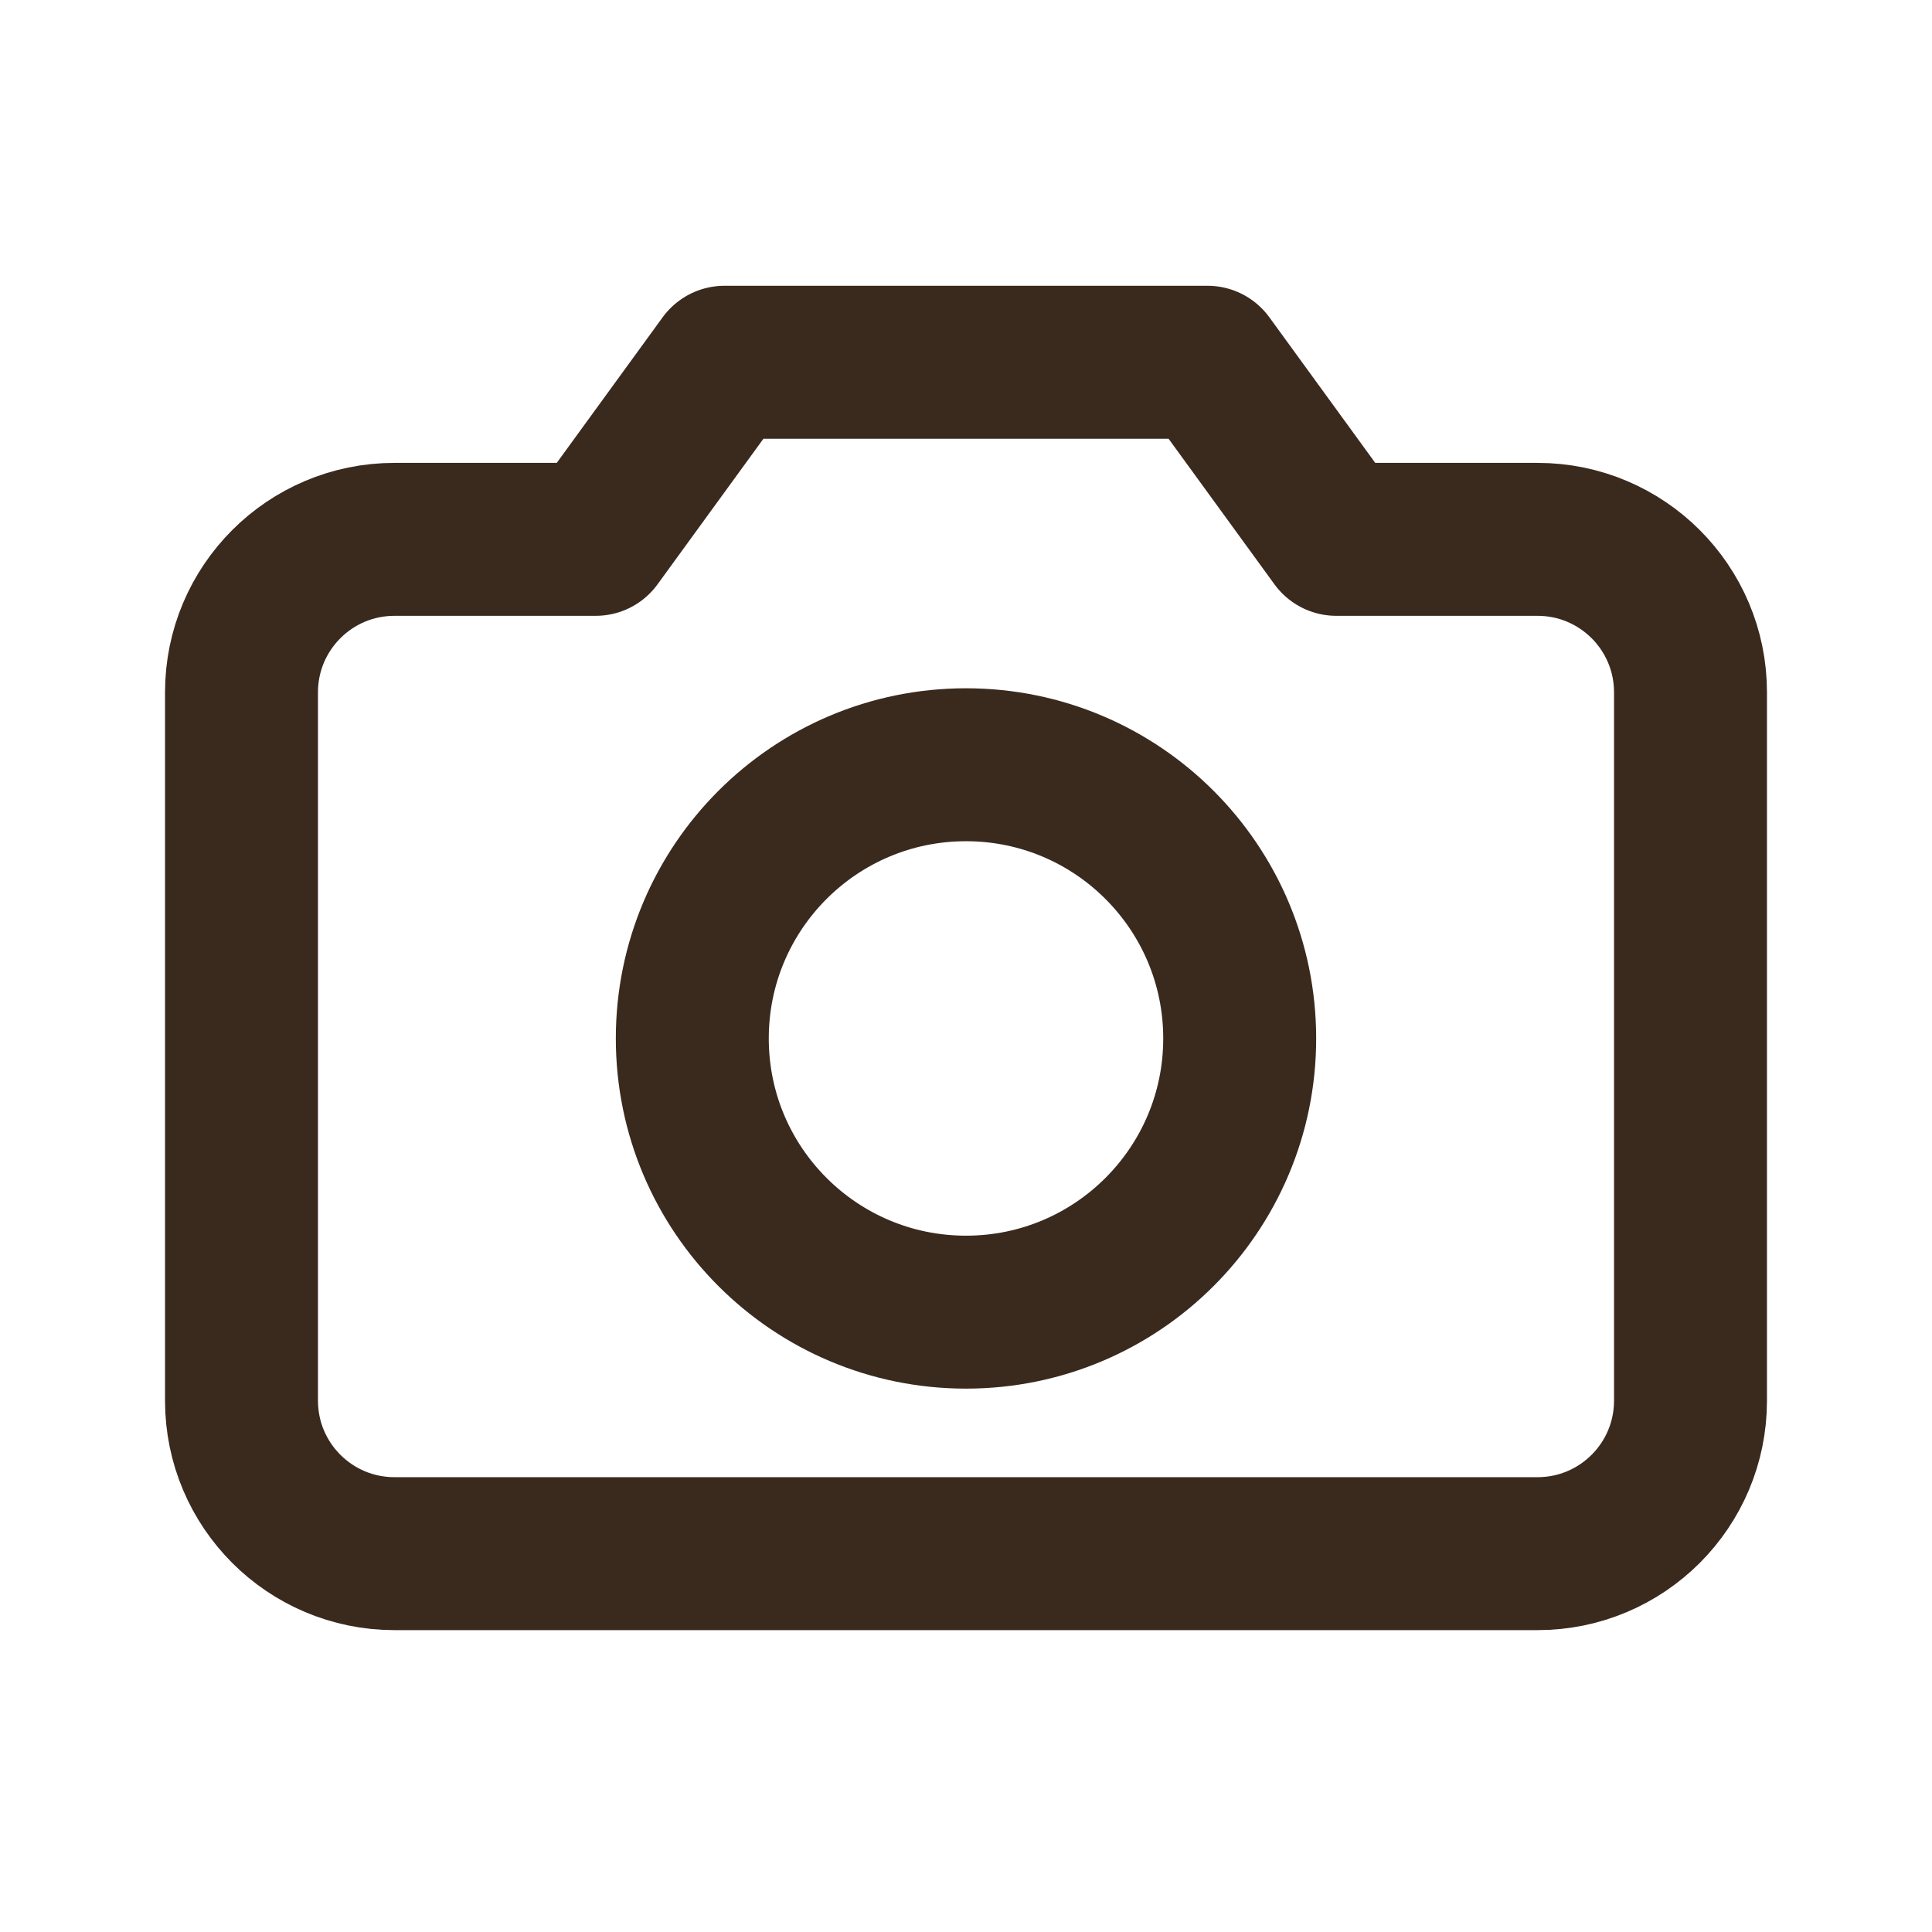
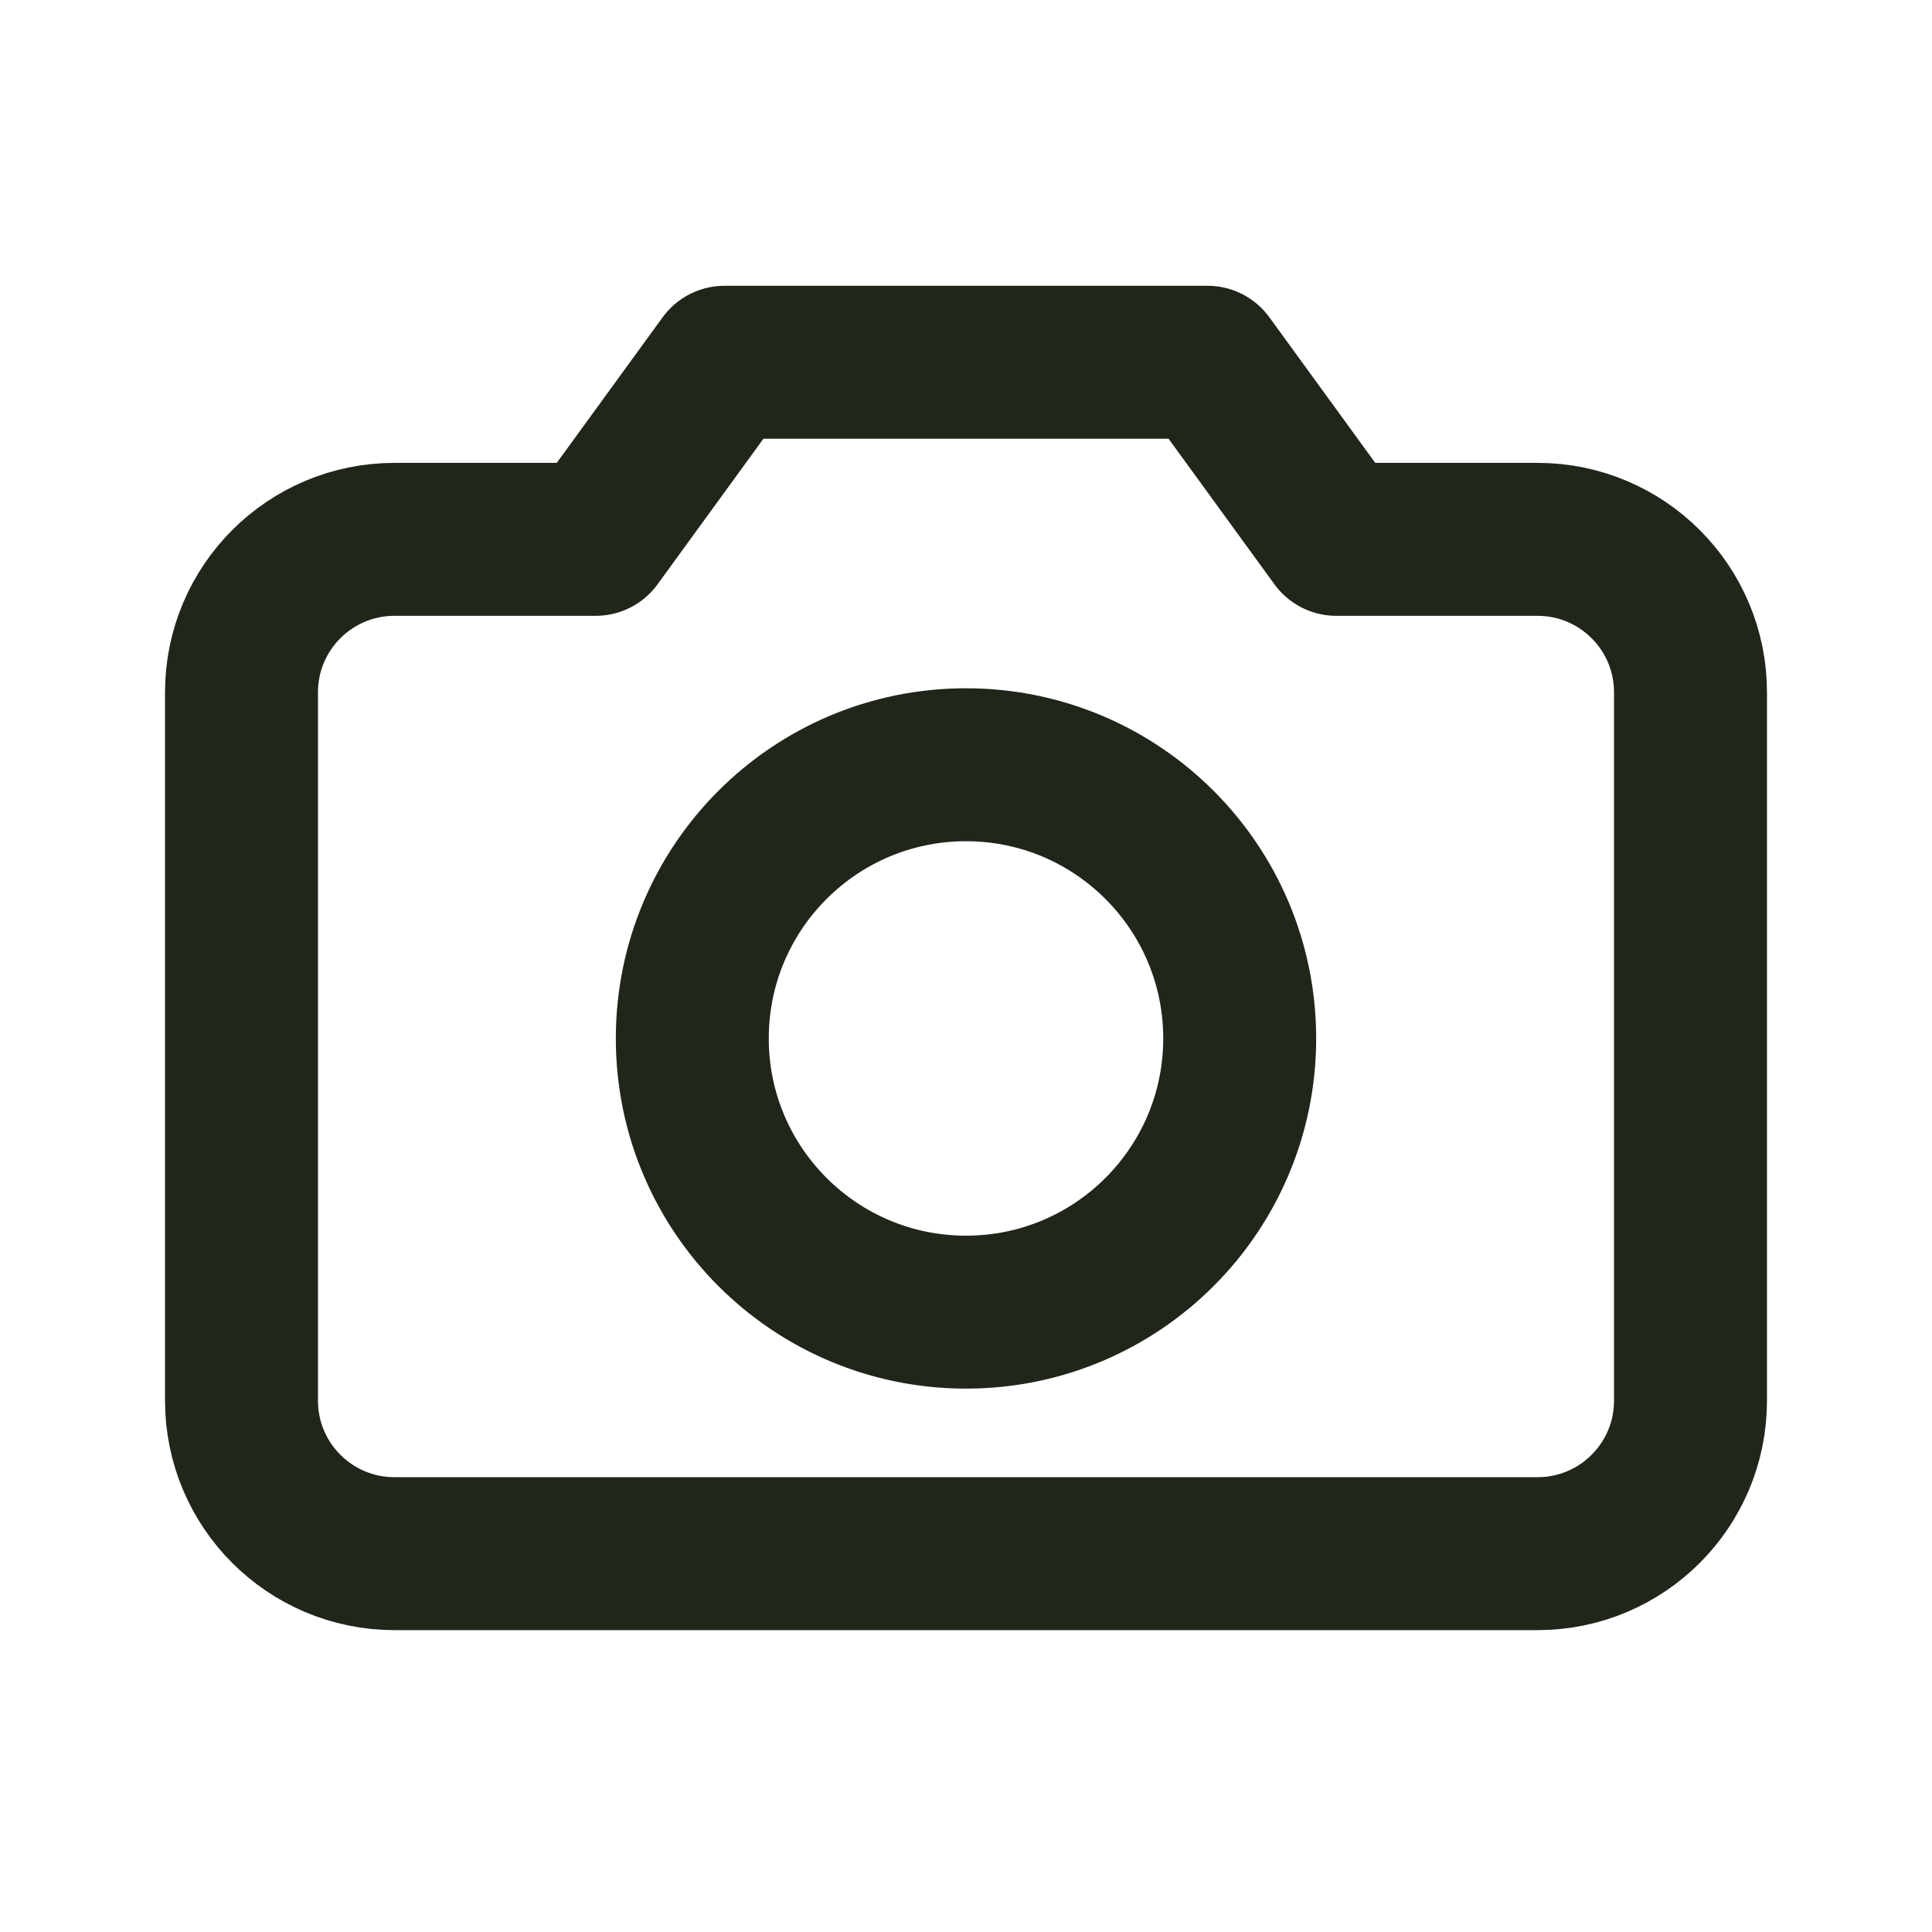
- <svg xmlns="http://www.w3.org/2000/svg" width="24" height="24" viewBox="0 0 24 24" fill="none" stroke="#3A2A1E" stroke-width="1.9" stroke-linecap="round" stroke-linejoin="round">
+ <svg xmlns="http://www.w3.org/2000/svg" width="24" height="24" viewBox="0 0 24 24" fill="none" stroke="#20261A" stroke-width="1.9" stroke-linecap="round" stroke-linejoin="round">
  <path d="M3 8.6a1.9 1.9 0 0 1 1.9-1.9h2.5l1.6-2.2h6l1.6 2.2h2.5A1.9 1.9 0 0 1 21 8.6v8.8a1.9 1.9 0 0 1-1.9 1.9H4.9A1.9 1.9 0 0 1 3 17.4Z" />
  <circle cx="12" cy="12.9" r="3.4" />
</svg>
